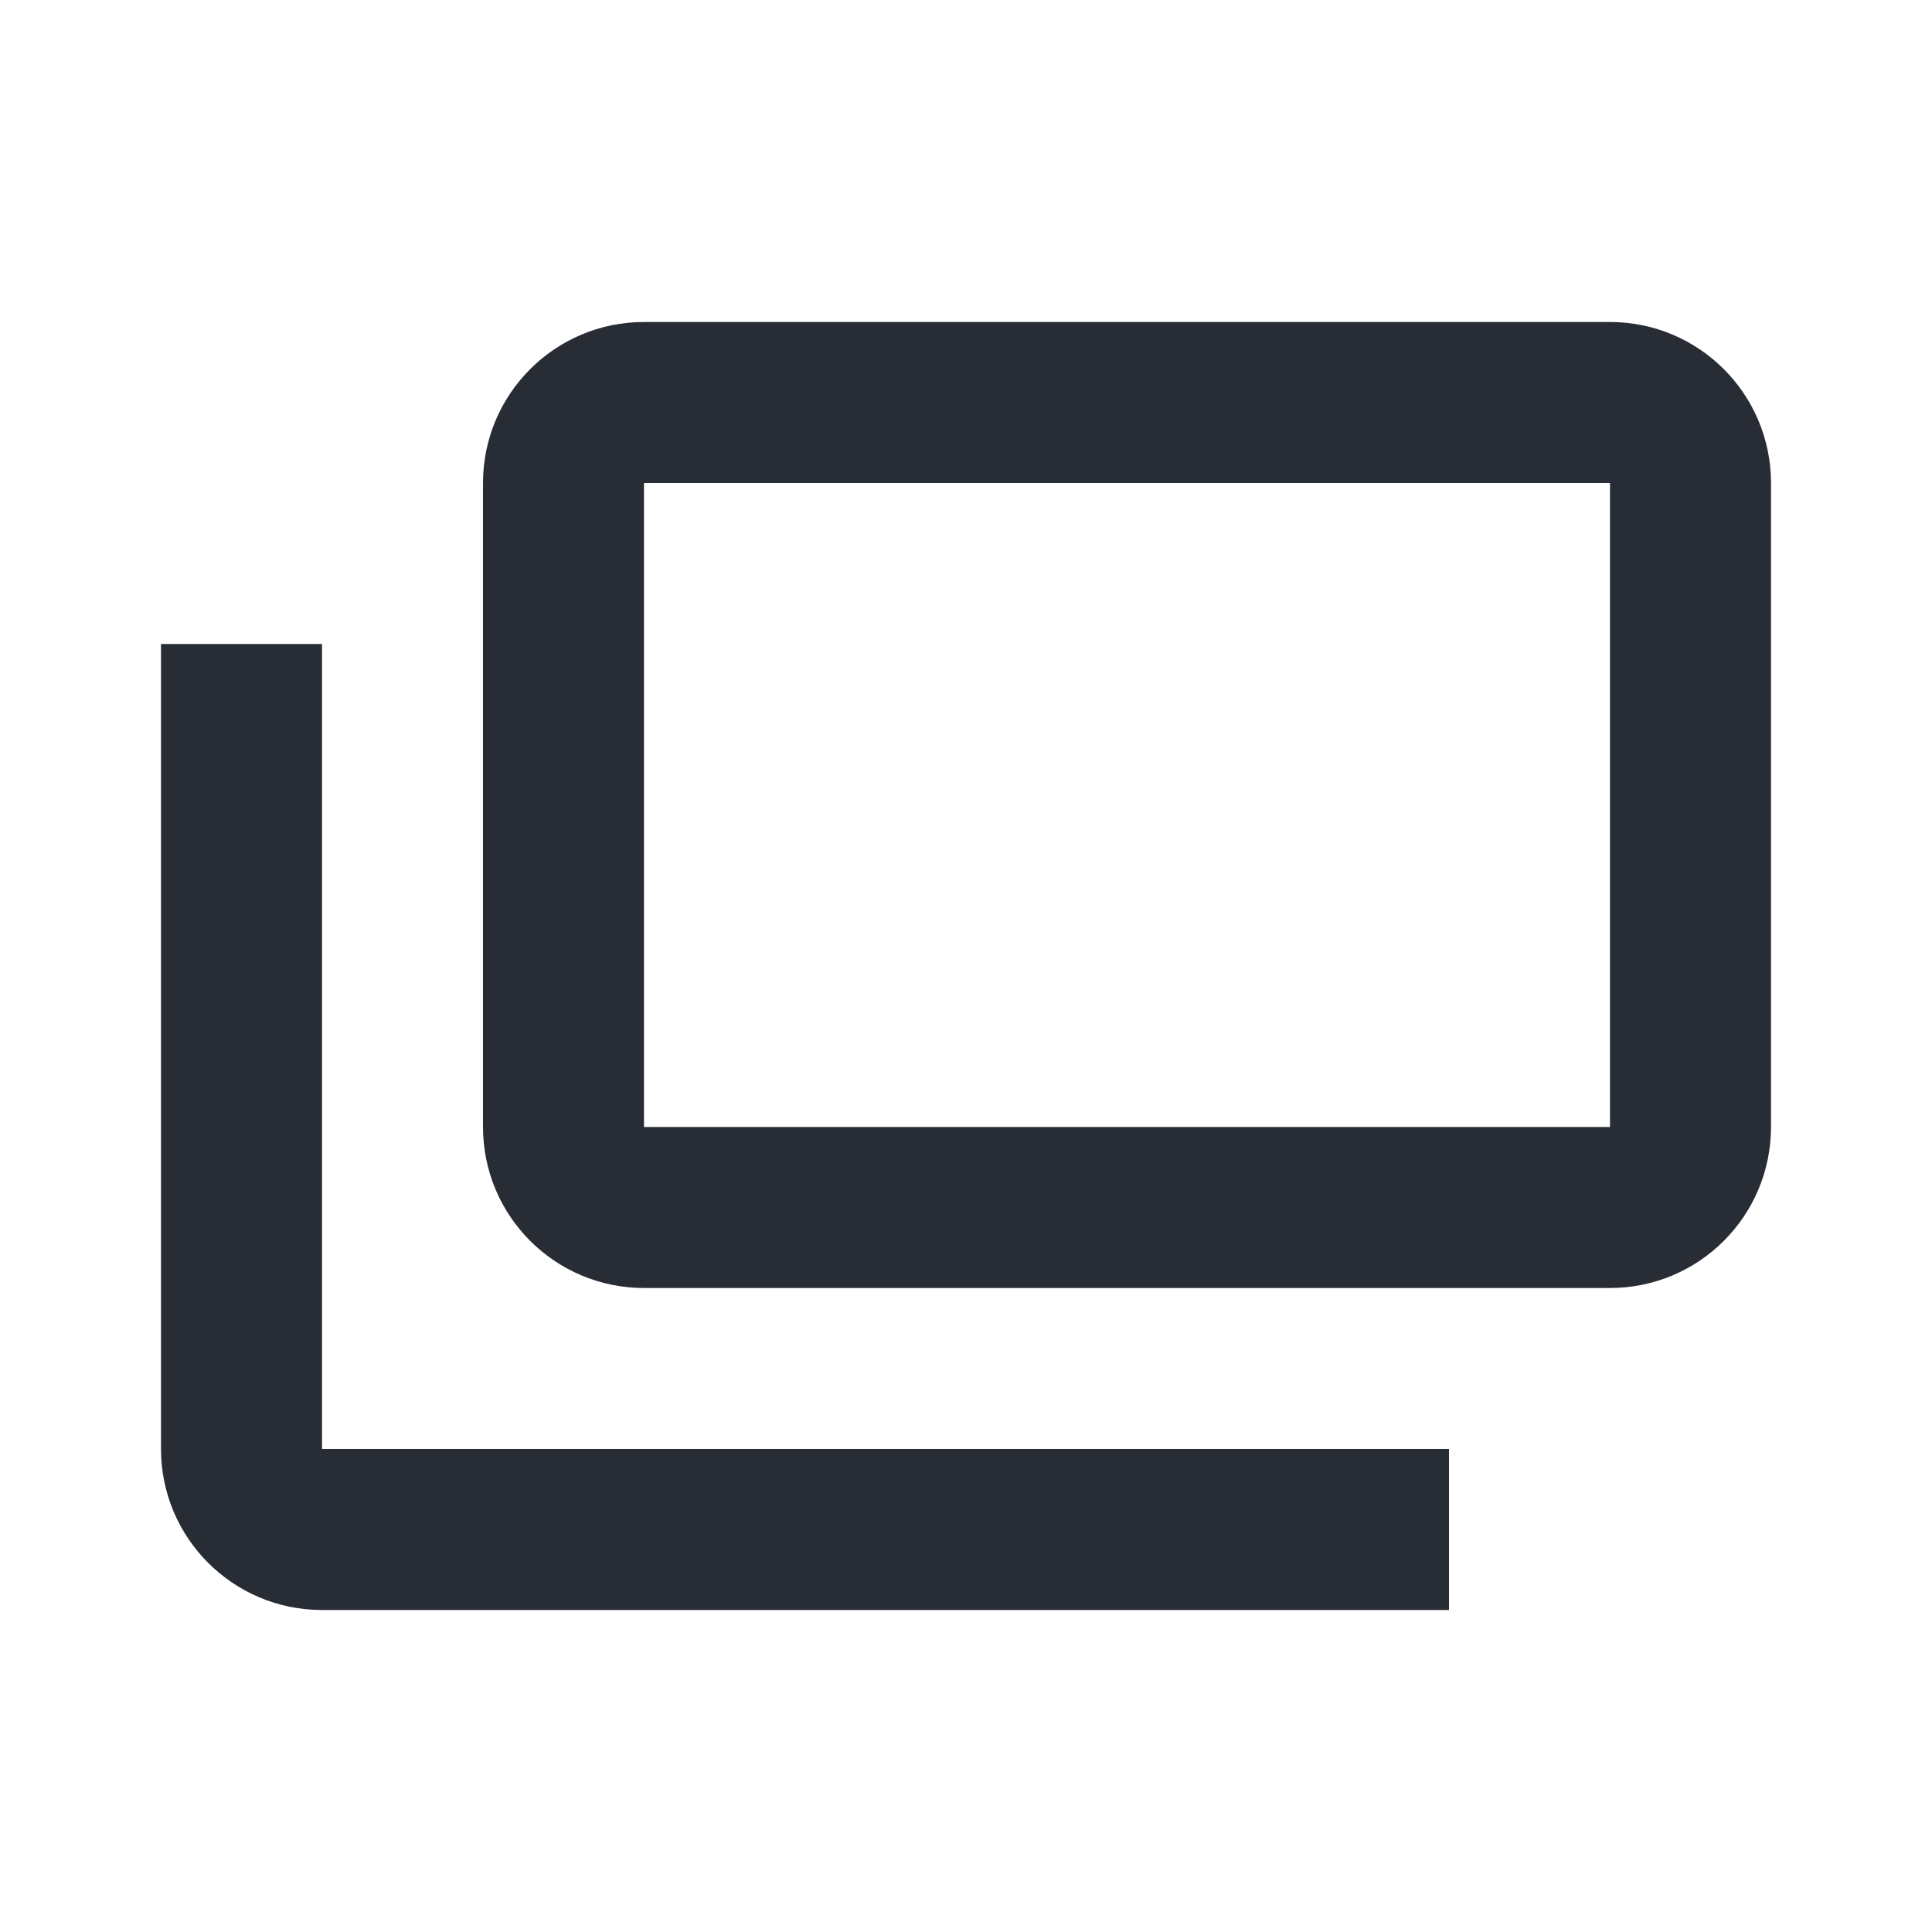
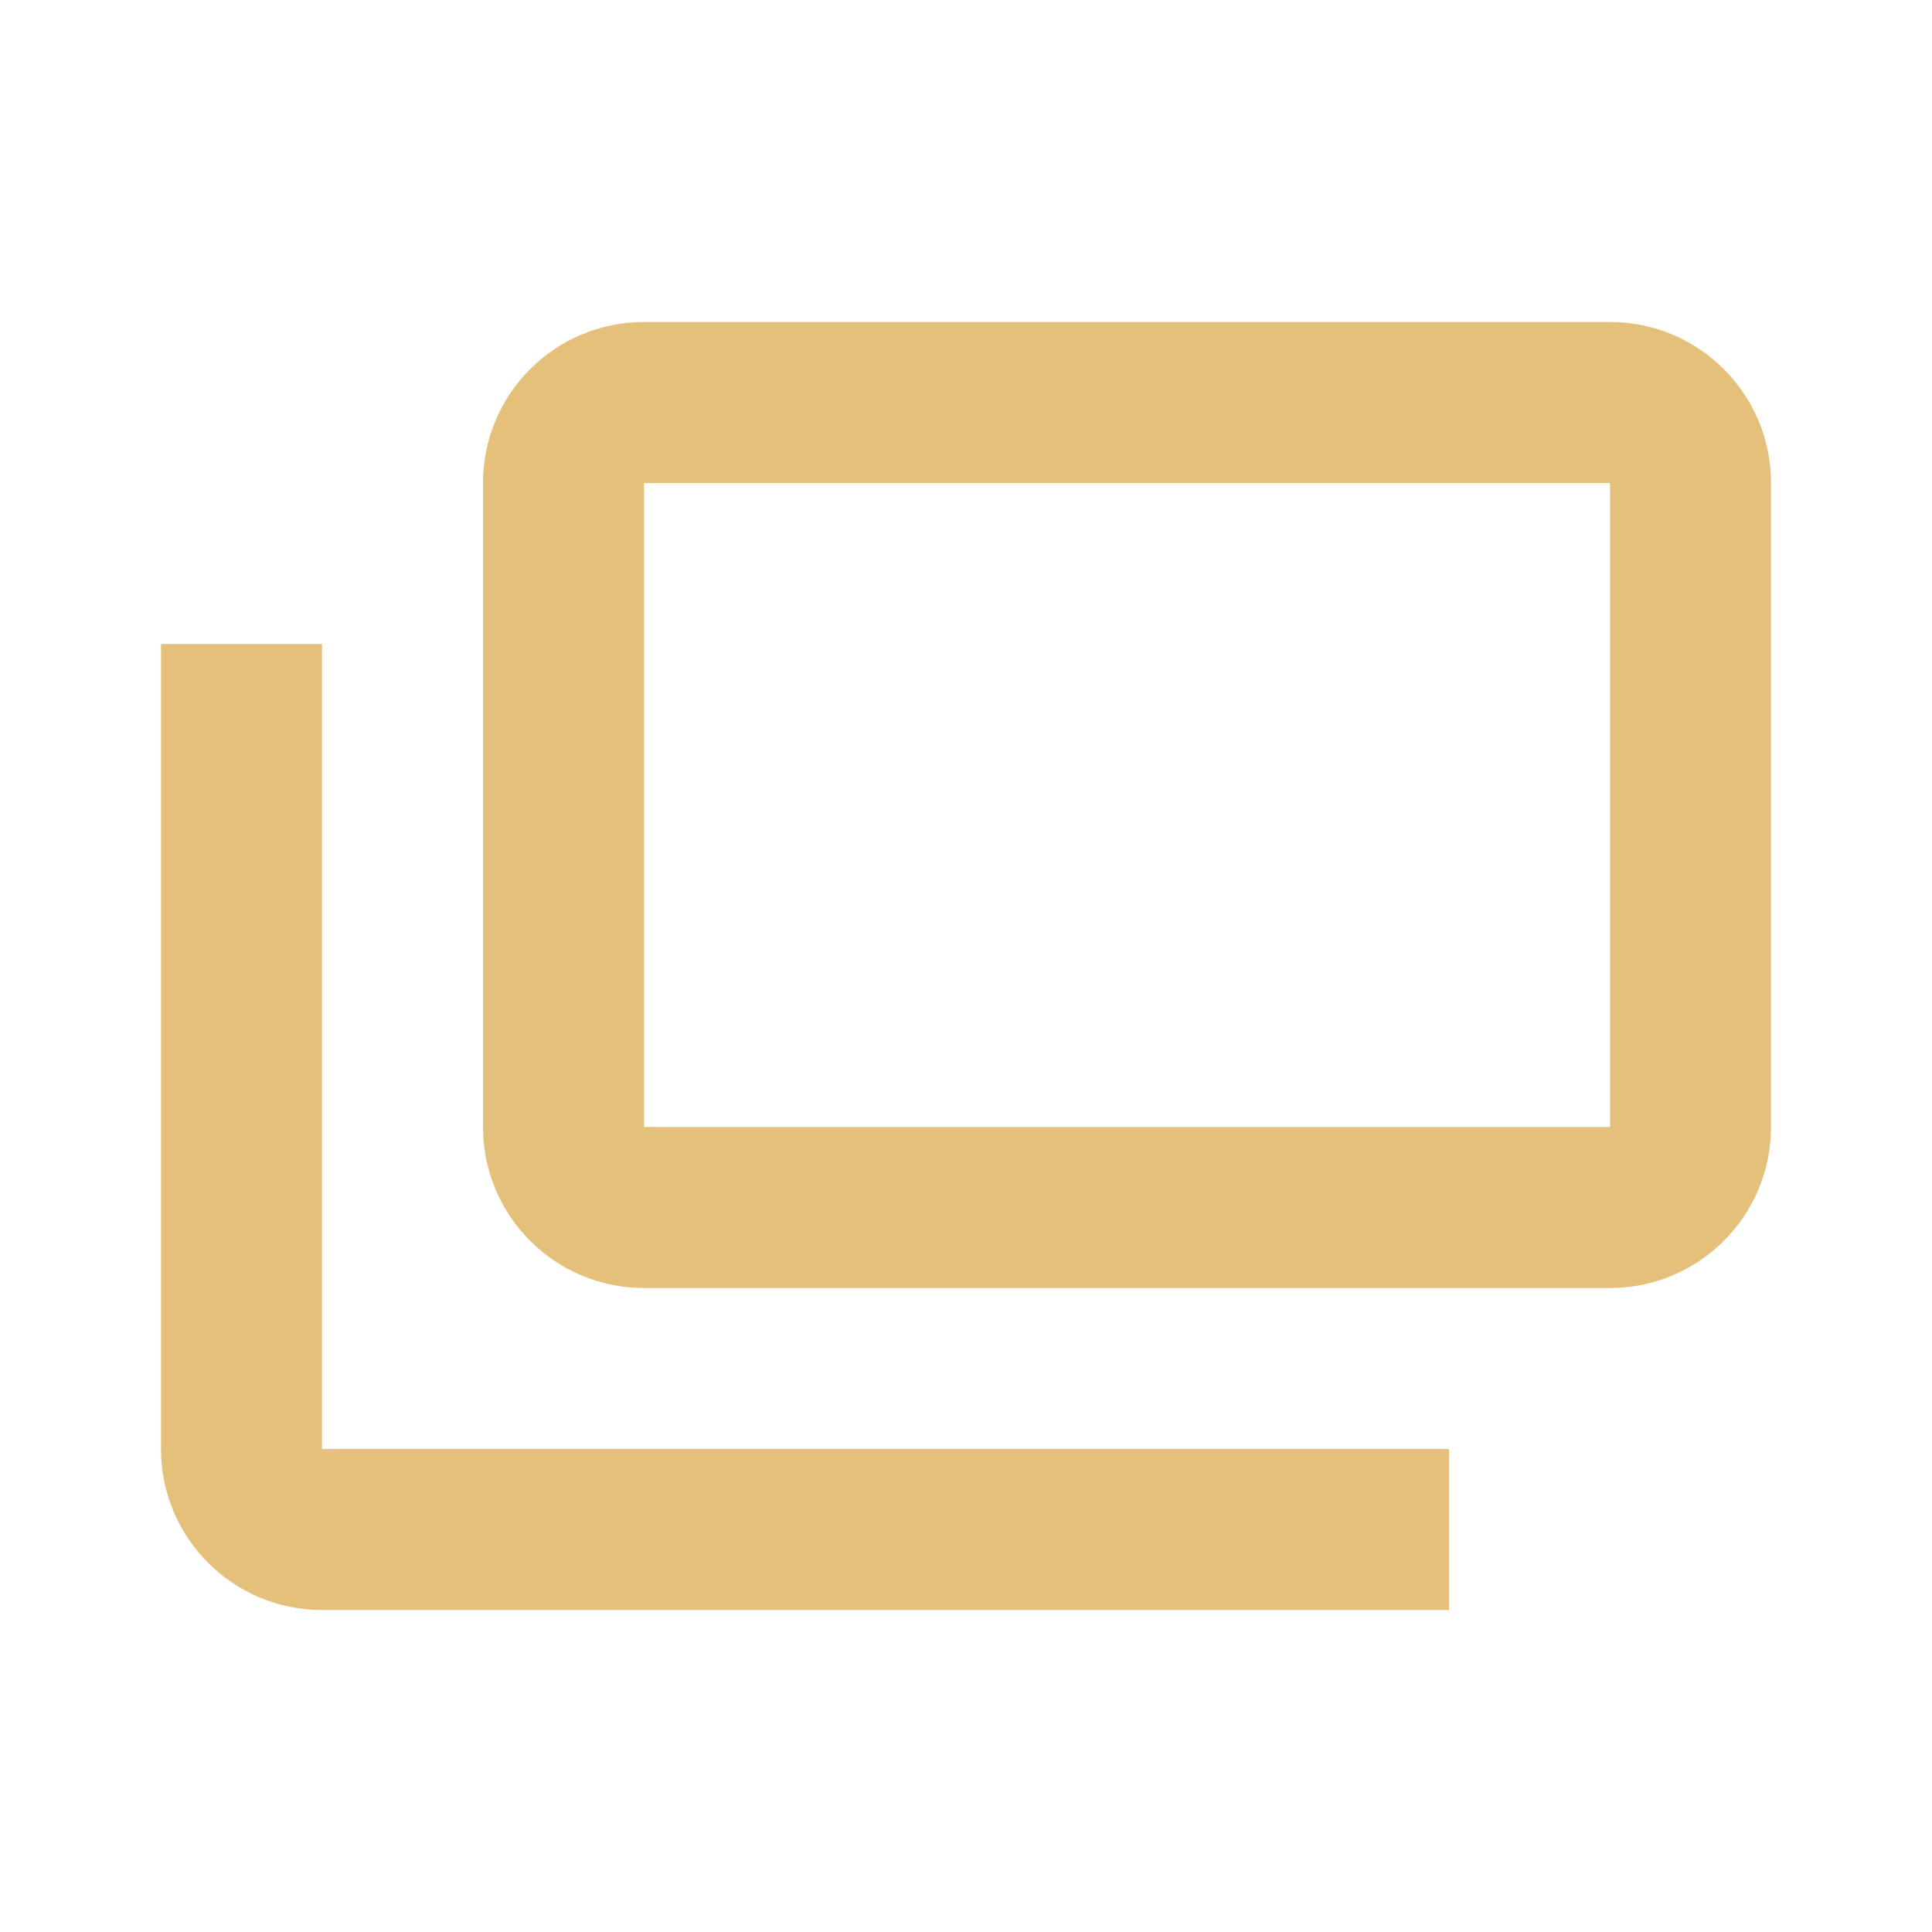
<svg style="width:24px;height:24px" viewBox="0 0 24 24">
-   <path fill="#282c34" d="M18 18V20H4A2 2 0 0 1 2 18V8H4V18M22 6V14A2 2 0 0 1 20 16H8A2 2 0 0 1 6 14V6A2 2 0 0 1 8 4H20A2 2 0 0 1 22 6M20 6H8V14H20Z" />
+   <path fill="#e5c07b" d="M18 18V20H4A2 2 0 0 1 2 18V8H4V18M22 6V14A2 2 0 0 1 20 16H8A2 2 0 0 1 6 14V6A2 2 0 0 1 8 4H20A2 2 0 0 1 22 6M20 6H8V14H20Z" />
</svg>
